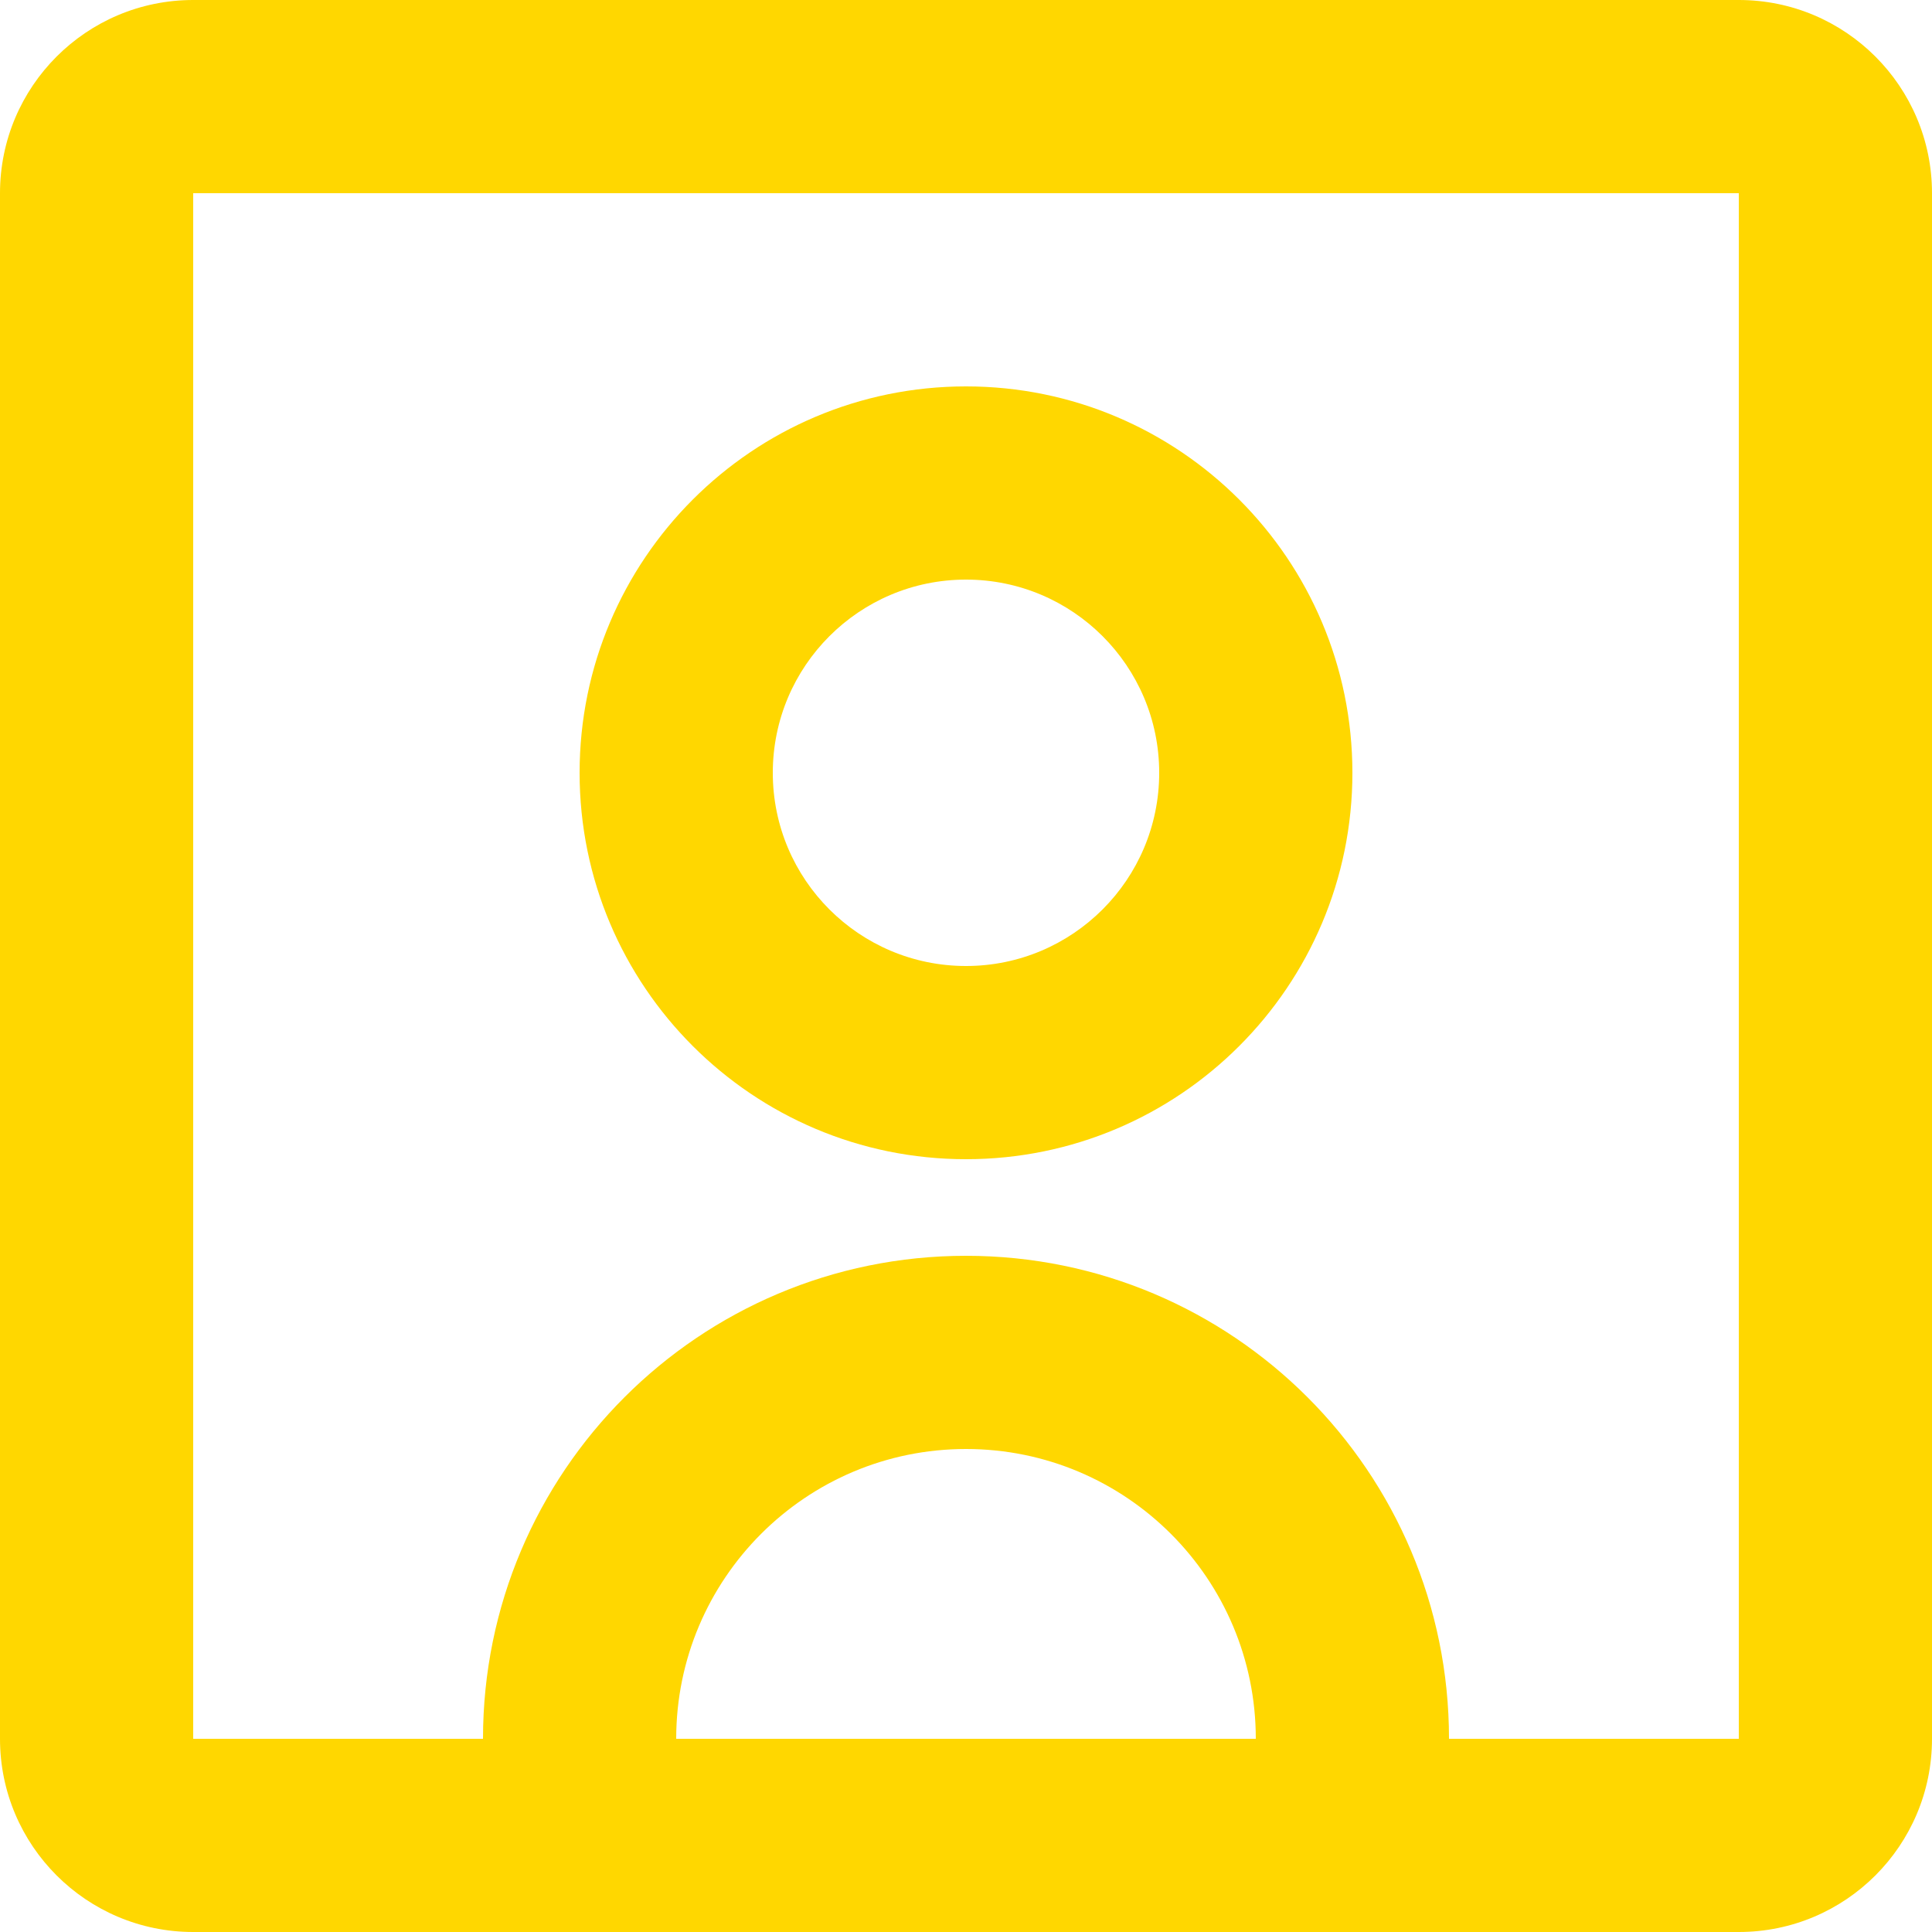
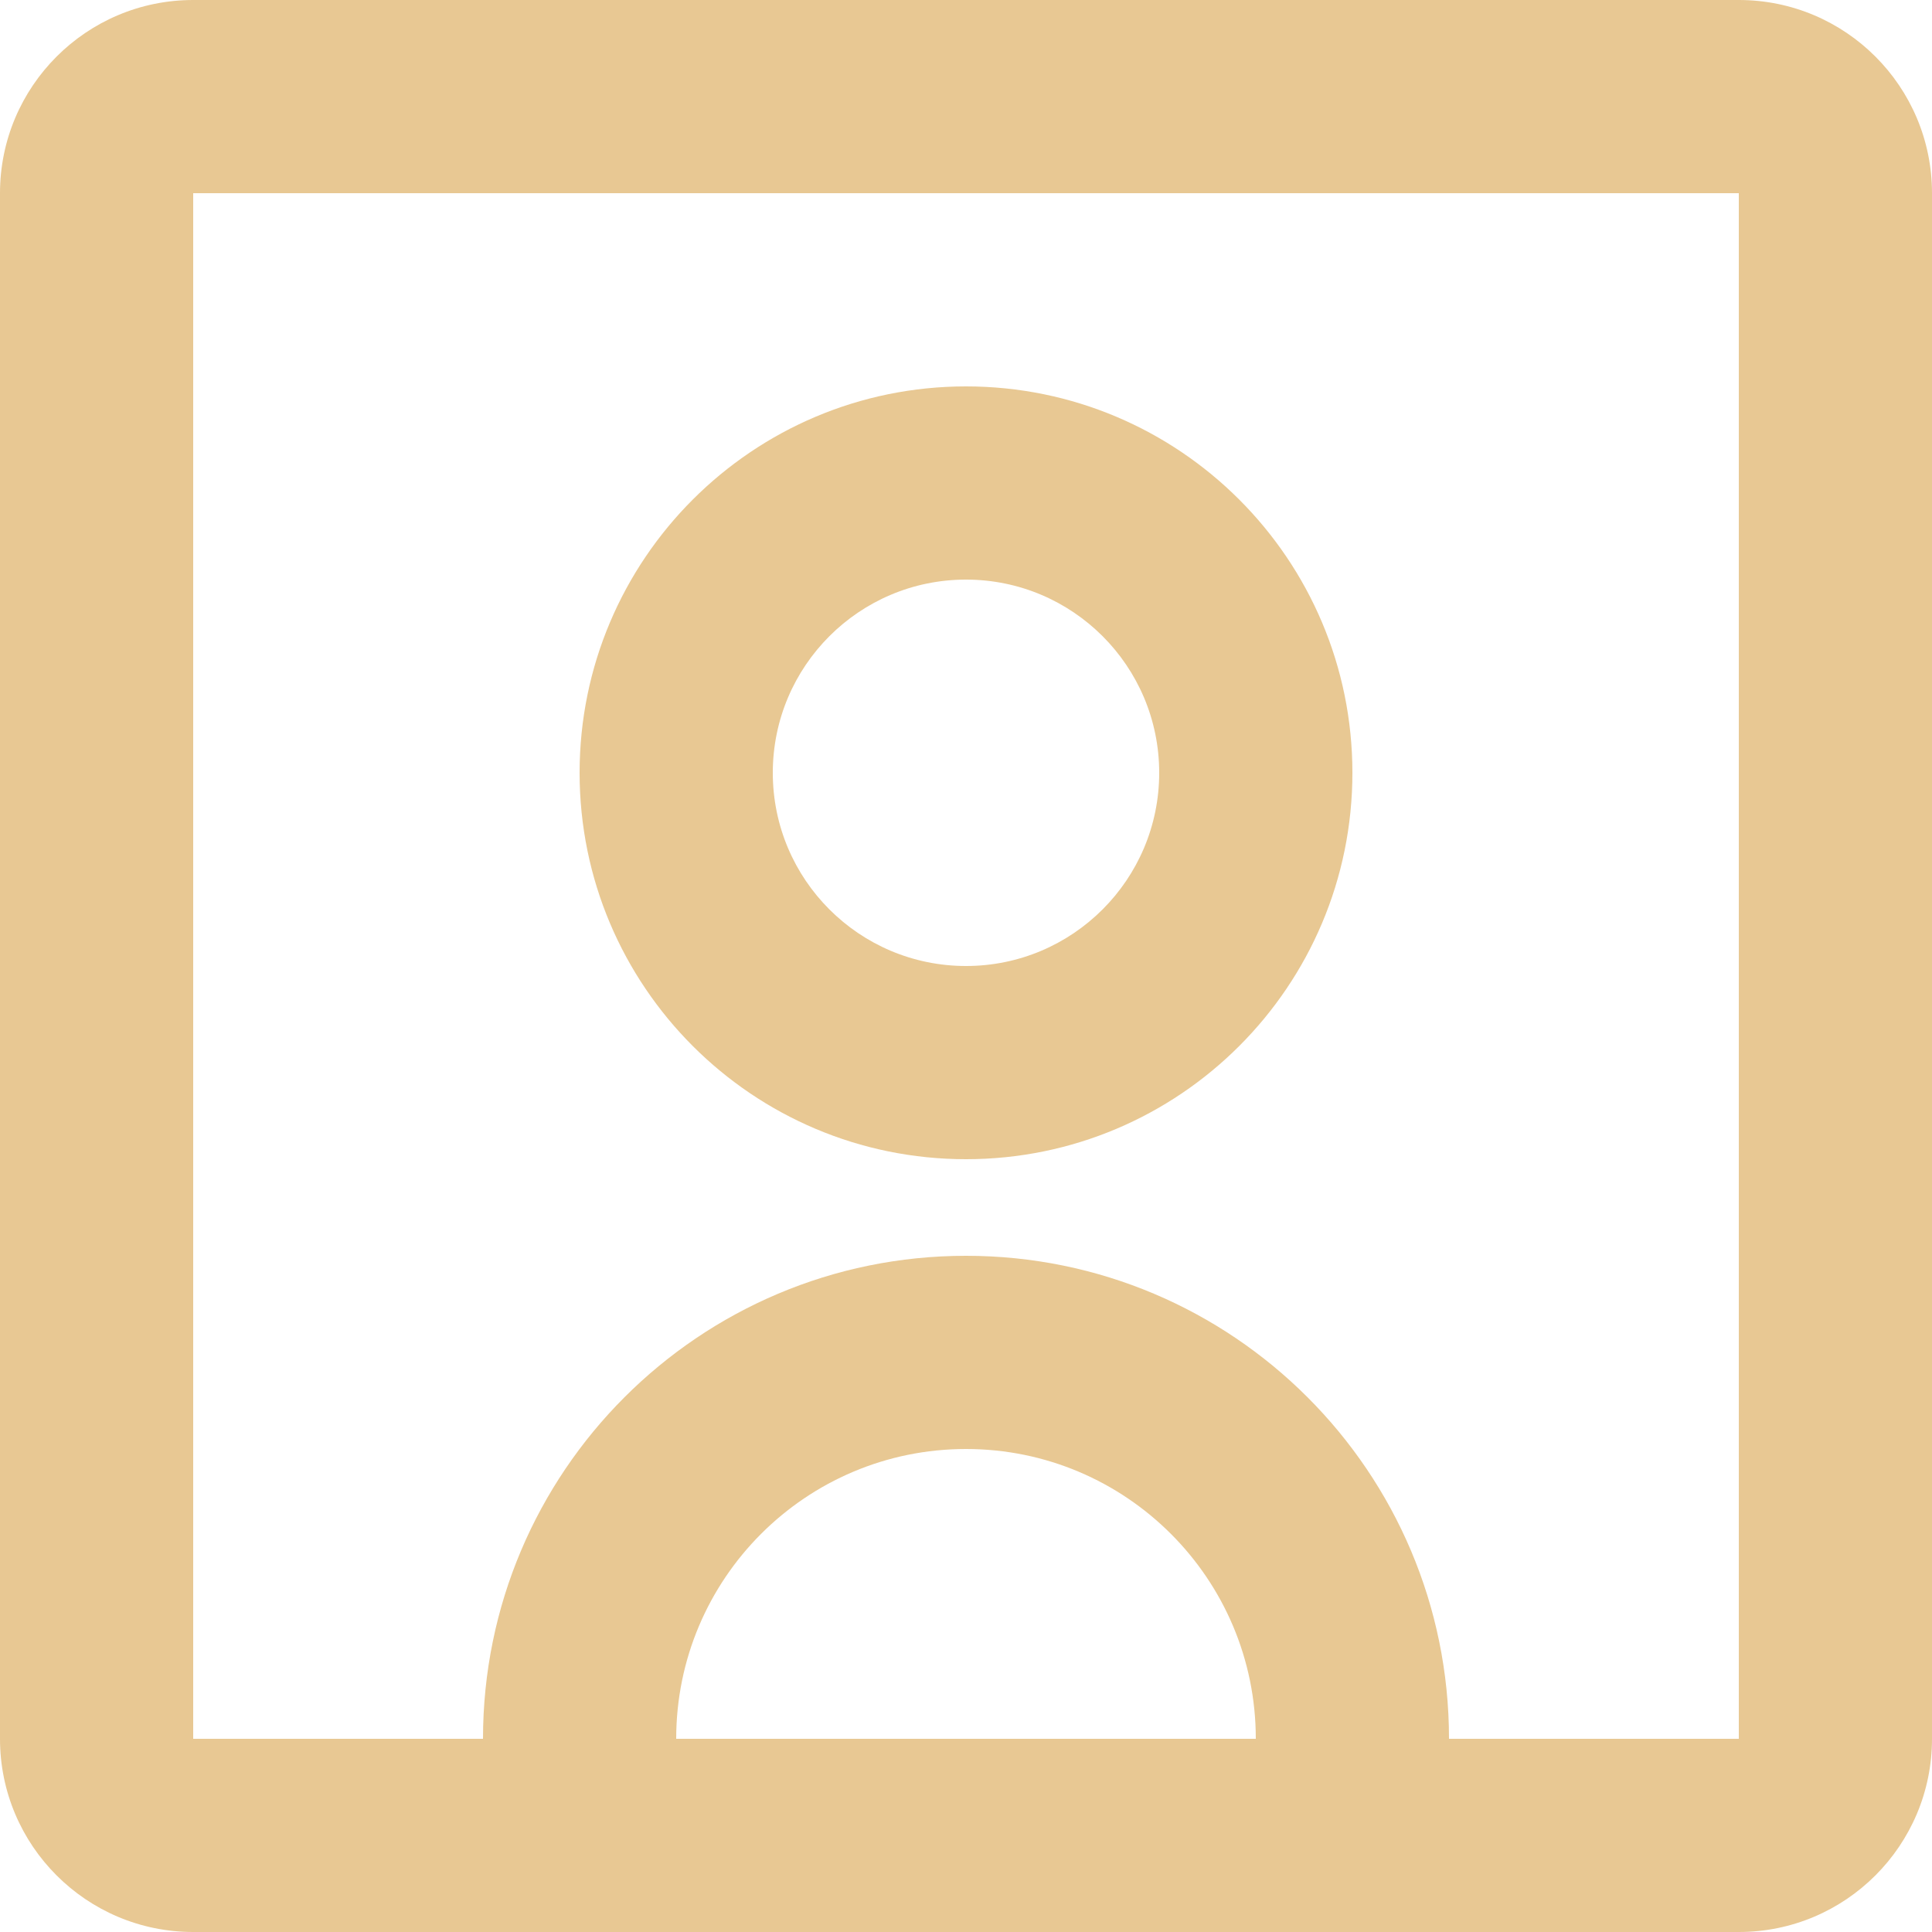
<svg xmlns="http://www.w3.org/2000/svg" width="20" height="20" viewBox="0 0 20 20">
  <defs>
-     <style>.a{fill:#Ffd700;}</style>
+     <style>.a{fill:#e8c893;}</style>
  </defs>
  <g transform="translate(-2 -2)">
    <path class="a" d="M12,14a4,4,0,1,0-4-4A4,4,0,0,0,12,14Zm0-6a2,2,0,1,1-2,2A2,2,0,0,1,12,8Z" />
    <path class="a" d="M4,22a2,2,0,0,1-2-2V4A2,2,0,0,1,4,2H20a2,2,0,0,1,2,2V20a2,2,0,0,1-2,2ZM4,4V20H7a5,5,0,0,1,10,0h3V4ZM15,20a3,3,0,0,0-6,0Z" />
  </g>
</svg>
